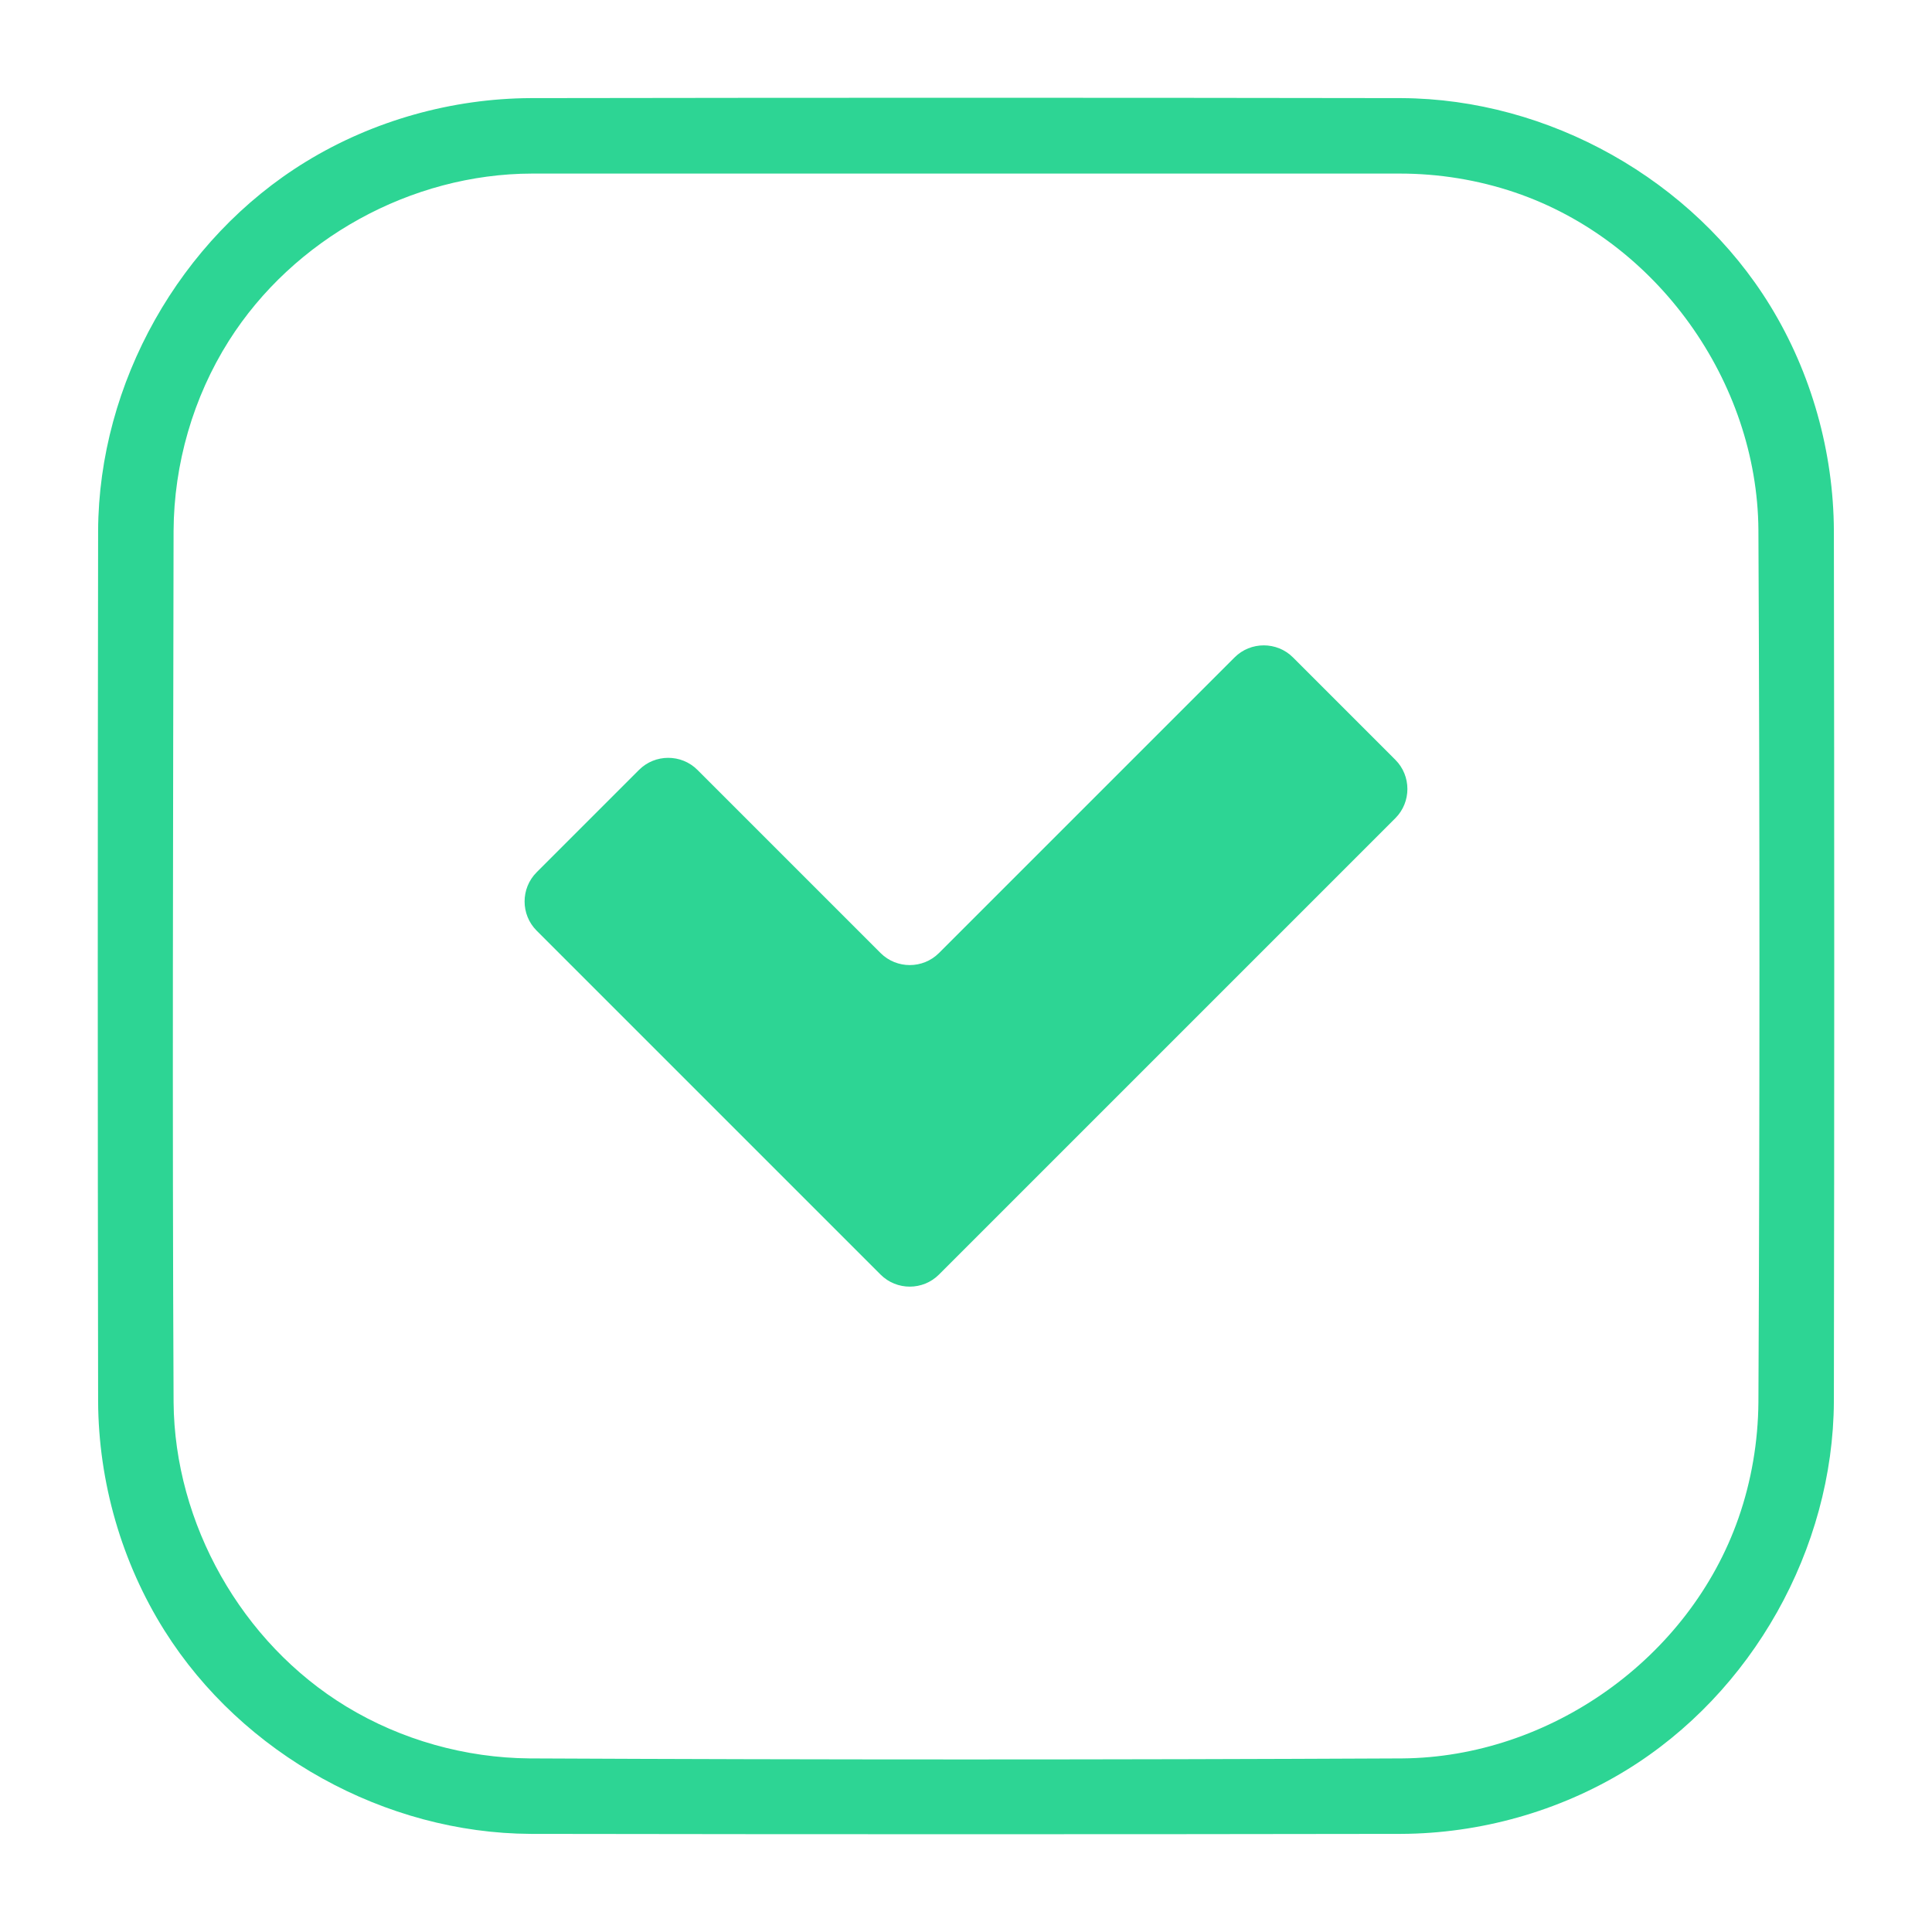
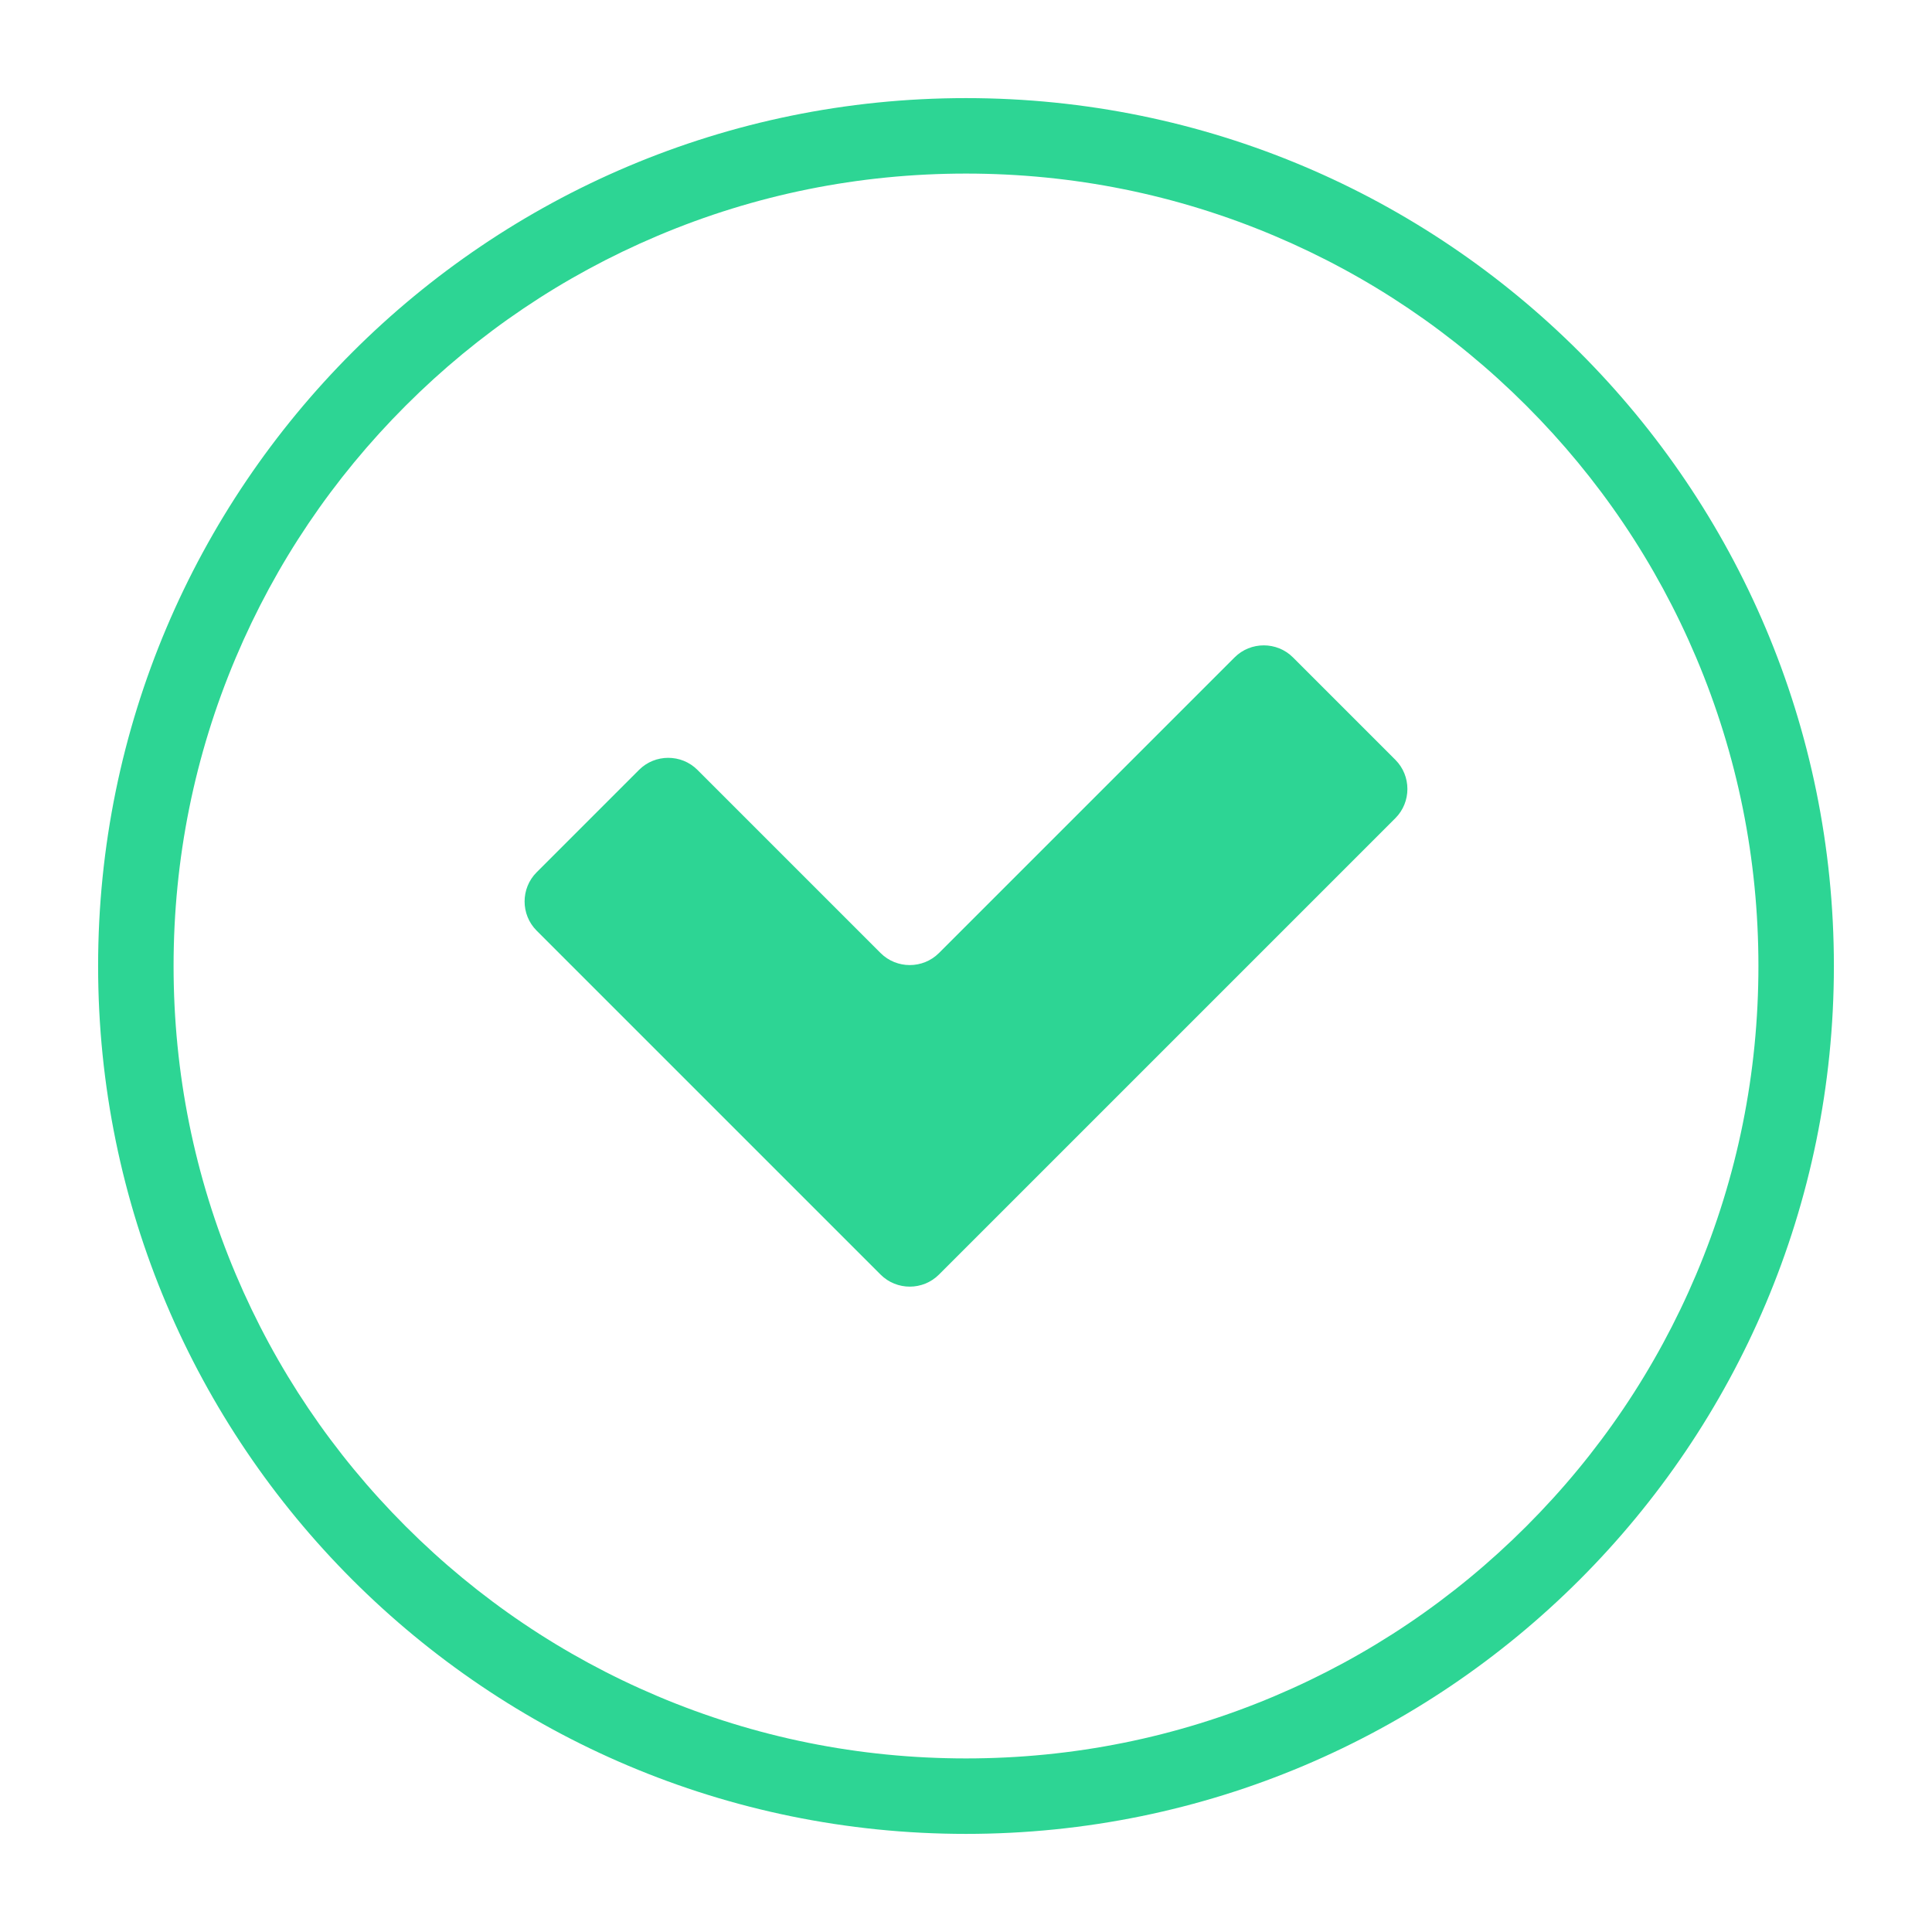
<svg xmlns="http://www.w3.org/2000/svg" version="1.1" id="Layer_1" x="0px" y="0px" viewBox="0 0 512 512" enable-background="new 0 0 512 512" xml:space="preserve">
-   <g>
-     <g transform="matrix(1.02081,0,0,1.02081,-10.7384,-7.8066)">
-       <path fill="#2DD594" d="M374.32,33.118c38.277,0.182,75.71,21.15,95.795,53.967c10.688,17.464,16.398,37.929,16.495,58.323    c0.12,75.347,0.12,150.693,0,226.04c-0.182,38.277-21.15,75.71-53.967,95.795c-17.464,10.688-37.929,16.398-58.323,16.495    c-75.347,0.12-150.693,0.12-226.04,0c-37.666-0.179-74.805-20.566-95.078-52.813c-11.118-17.683-17.112-38.539-17.212-59.477    c-0.12-75.347-0.12-150.693,0-226.04c0.182-38.277,21.15-75.71,53.967-95.795c17.464-10.688,37.929-16.398,58.323-16.495    C223.627,32.998,298.973,32.998,374.32,33.118z M148.66,52.71c-31.389,0.049-61.948,16.907-78.722,43.411    c-9.274,14.653-14.273,32-14.356,49.35c-0.119,75.405-0.357,150.812,0.002,226.216c0.249,31.474,17.604,62.435,44.84,78.991    c14.273,8.676,30.945,13.334,47.617,13.467c75.505,0.359,151.013,0.359,226.518,0c38.173-0.305,74.524-25.839,87.294-62.423    c3.367-9.645,5.082-19.876,5.164-30.035c0.359-75.505,0.359-151.013,0-226.518c-0.307-38.392-26.244-75.045-63.231-87.572    c-9.588-3.247-19.715-4.887-29.846-4.887C298.847,52.709,223.753,52.71,148.66,52.71z" />
-     </g>
-   </g>
-   <g id="path280" transform="matrix(0.97216,0,0,0.97216,7.12712,100.257)">
-     <path fill="#2DD594" d="M345.127,76.078c-4.375-4.375-11.535-4.375-15.91,0l-80.592,80.592c-4.376,4.375-11.535,4.375-15.91,0   l-49.932-49.932c-4.375-4.375-11.535-4.375-15.91,0l-27.918,27.918c-4.376,4.377-4.376,11.535,0,15.91l49.93,49.932l15.91,15.91   l27.92,27.918c4.375,4.377,11.534,4.377,15.909,0l27.919-27.918c4.375-4.375,11.535-11.535,15.91-15.91l80.592-80.592   c4.375-4.375,4.375-11.535,0-15.91L345.127,76.078z" />
-   </g>
+   <path fill="#2DD594" d="M342.646,174.217c-4.253-4.253-11.214-4.253-15.467,0l-78.348,78.348c-4.254,4.253-11.214,4.253-15.467,0  l-48.542-48.542c-4.253-4.253-11.214-4.253-15.467,0l-27.141,27.141c-4.254,4.255-4.254,11.214,0,15.467l48.54,48.542l15.467,15.467  l27.143,27.141c4.253,4.255,11.213,4.255,15.466,0l27.142-27.141c4.253-4.253,11.214-11.214,15.467-15.467l78.348-78.348  c4.253-4.253,4.253-11.214,0-15.467L342.646,174.217z" />
+   <path fill="#2DD594" d="M256,46c28.359,0,55.858,5.55,81.735,16.495c25.004,10.576,47.465,25.72,66.757,45.013  c19.292,19.293,34.437,41.753,45.013,66.757C460.45,200.142,466,227.641,466,256s-5.55,55.858-16.495,81.735  c-10.576,25.004-25.72,47.465-45.013,66.757c-19.293,19.292-41.753,34.437-66.757,45.013C311.858,460.45,284.359,466,256,466  s-55.858-5.55-81.735-16.495c-25.004-10.576-47.465-25.72-66.757-45.013C88.215,385.2,73.071,362.74,62.495,337.735  C51.55,311.858,46,284.359,46,256s5.55-55.858,16.495-81.735c10.576-25.004,25.72-47.465,45.013-66.757  c19.293-19.292,41.753-34.437,66.757-45.013C200.142,51.55,227.641,46,256,46 M256,26C128.975,26,26,128.975,26,256  s102.975,230,230,230s230-102.975,230-230S383.025,26,256,26L256,26z" />
</svg>
